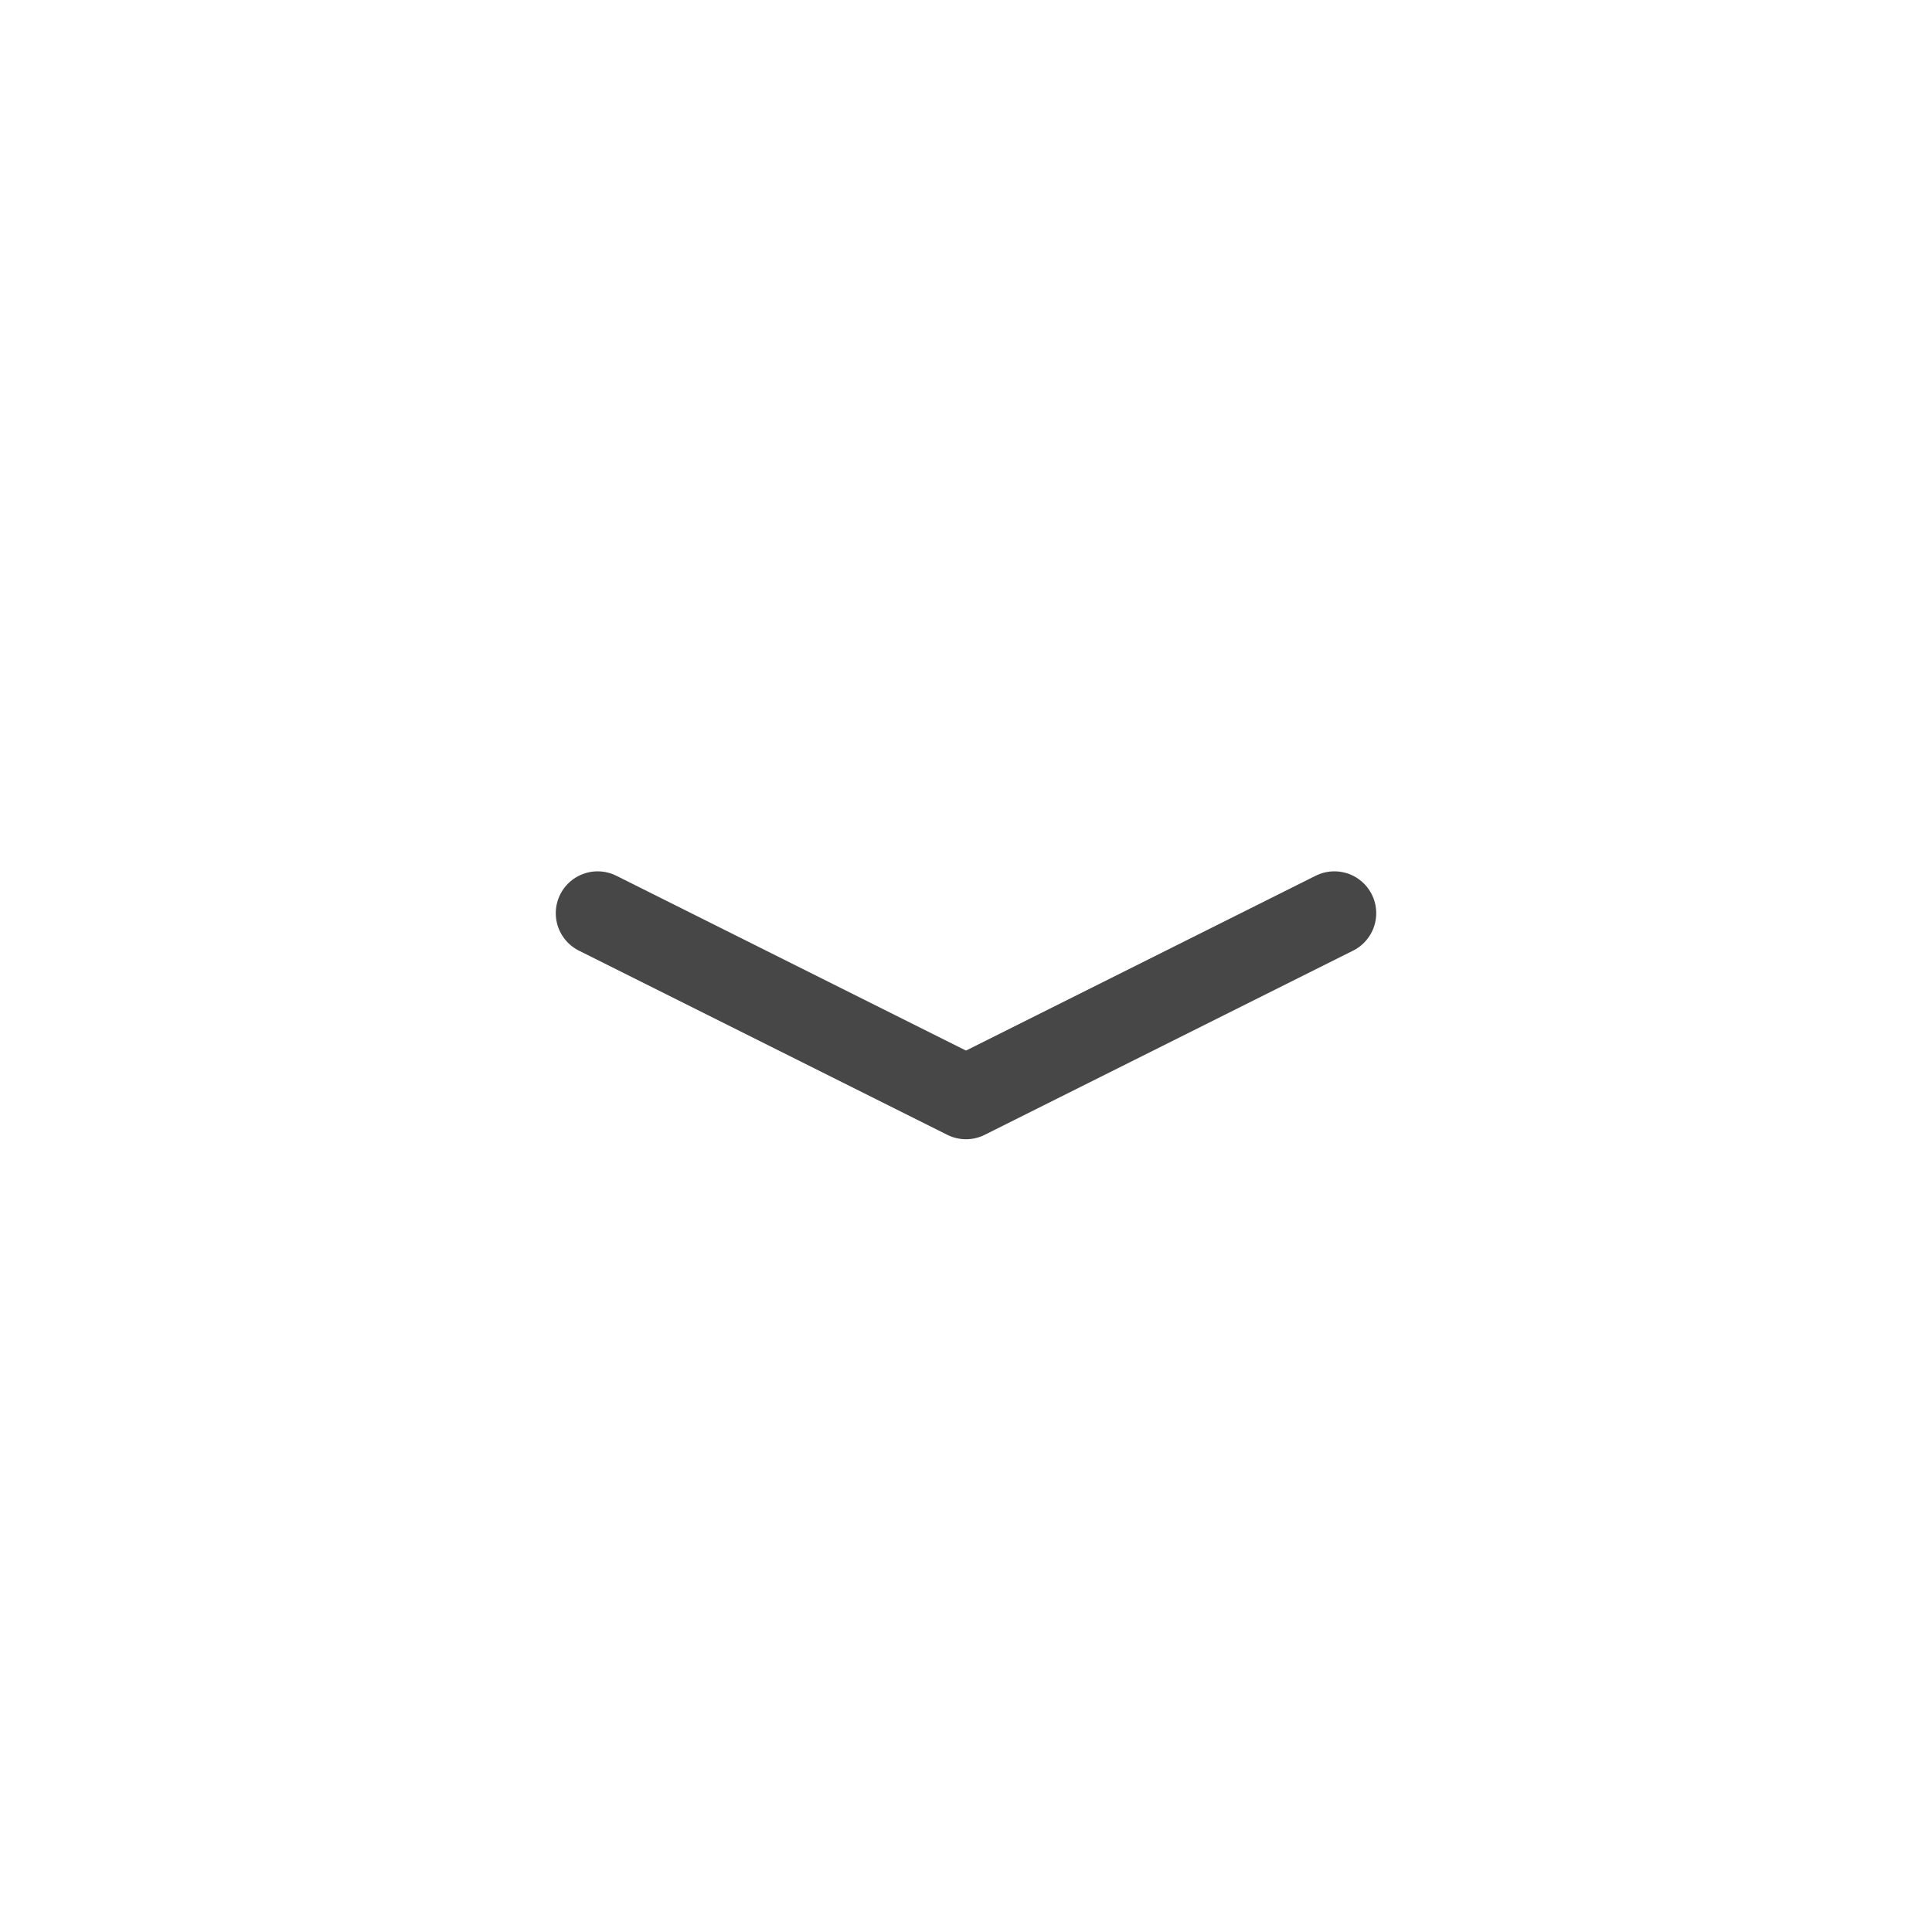
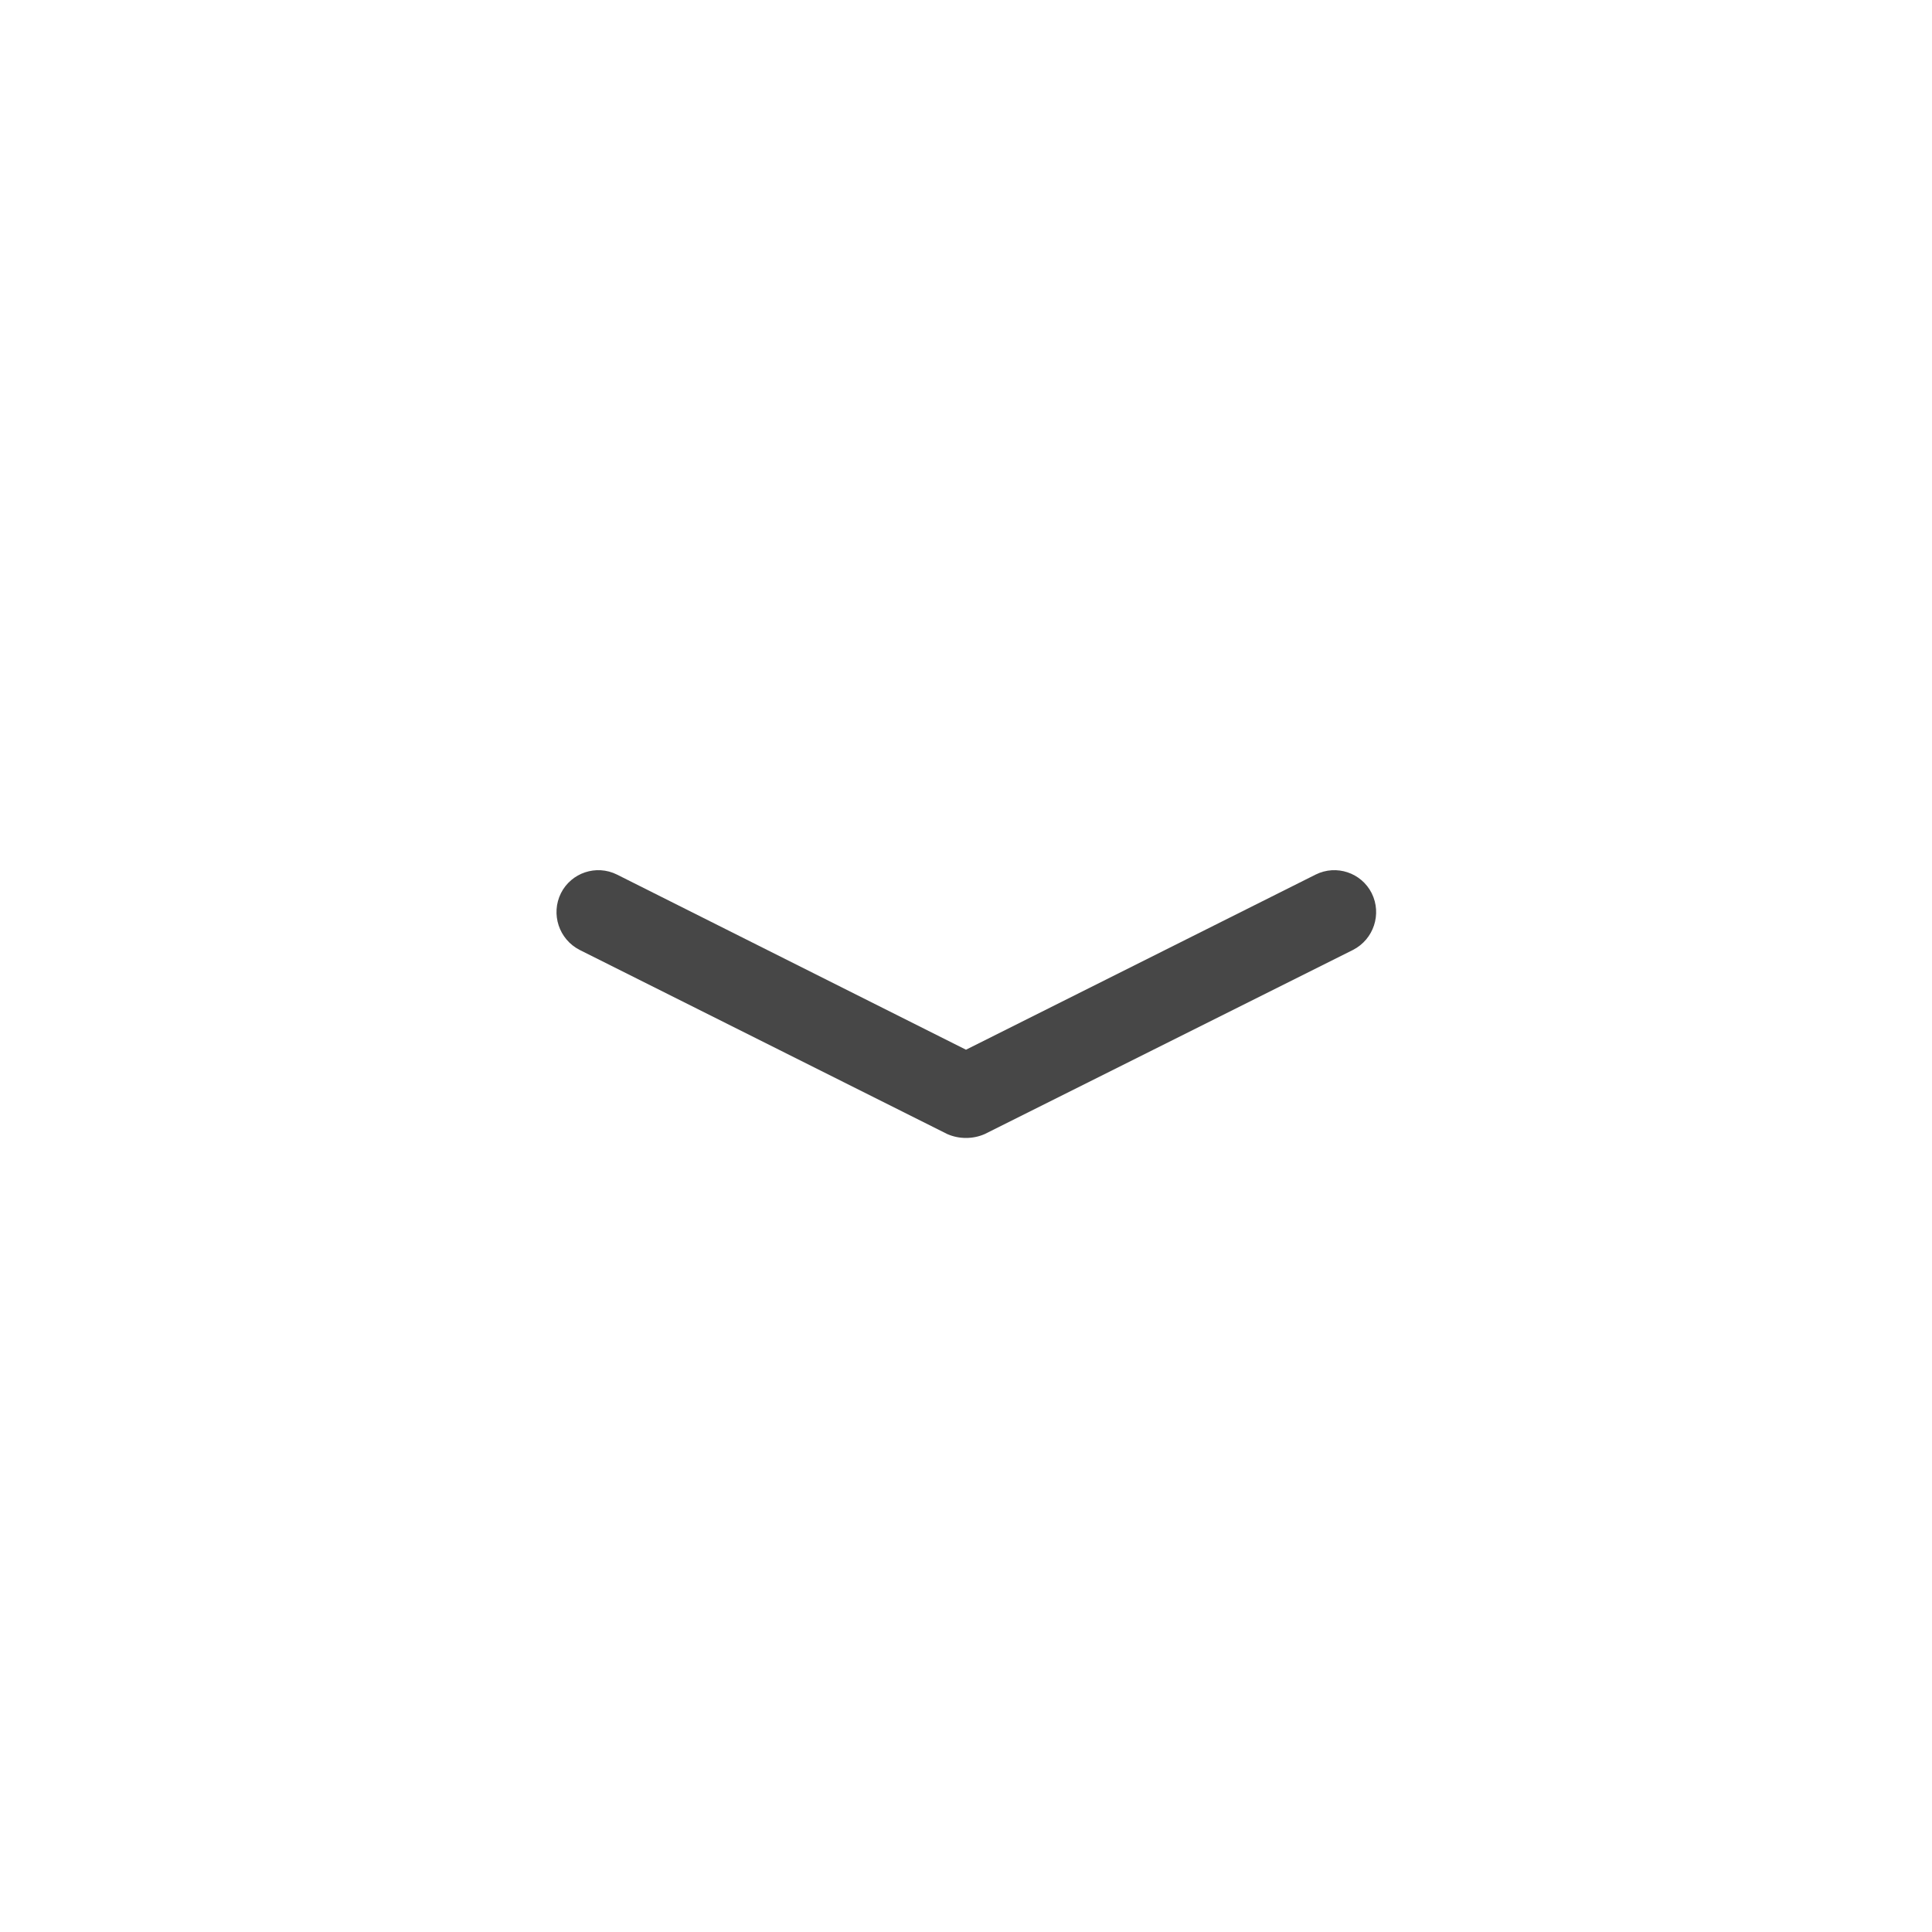
<svg xmlns="http://www.w3.org/2000/svg" id="Capa_1" data-name="Capa 1" viewBox="0 0 30 30">
  <defs>
-     <style>.cls-1{fill:none;stroke:#474747;stroke-linecap:round;stroke-linejoin:round;stroke-width:1.3px;}</style>
+     <style>.cls-1{fill:#474747;}</style>
  </defs>
-   <polyline class="cls-1" points="20.72 14.18 15 17.04 9.28 14.18" />
+   <path class="cls-1" d="M15,17.67a.72.72,0,0,1-.29-.06L9,14.75a.66.66,0,0,1-.29-.88.65.65,0,0,1,.87-.29L15,16.3l5.43-2.72a.65.65,0,0,1,.87.29.66.66,0,0,1-.29.88l-5.72,2.86A.72.72,0,0,1,15,17.67Z" />
</svg>
